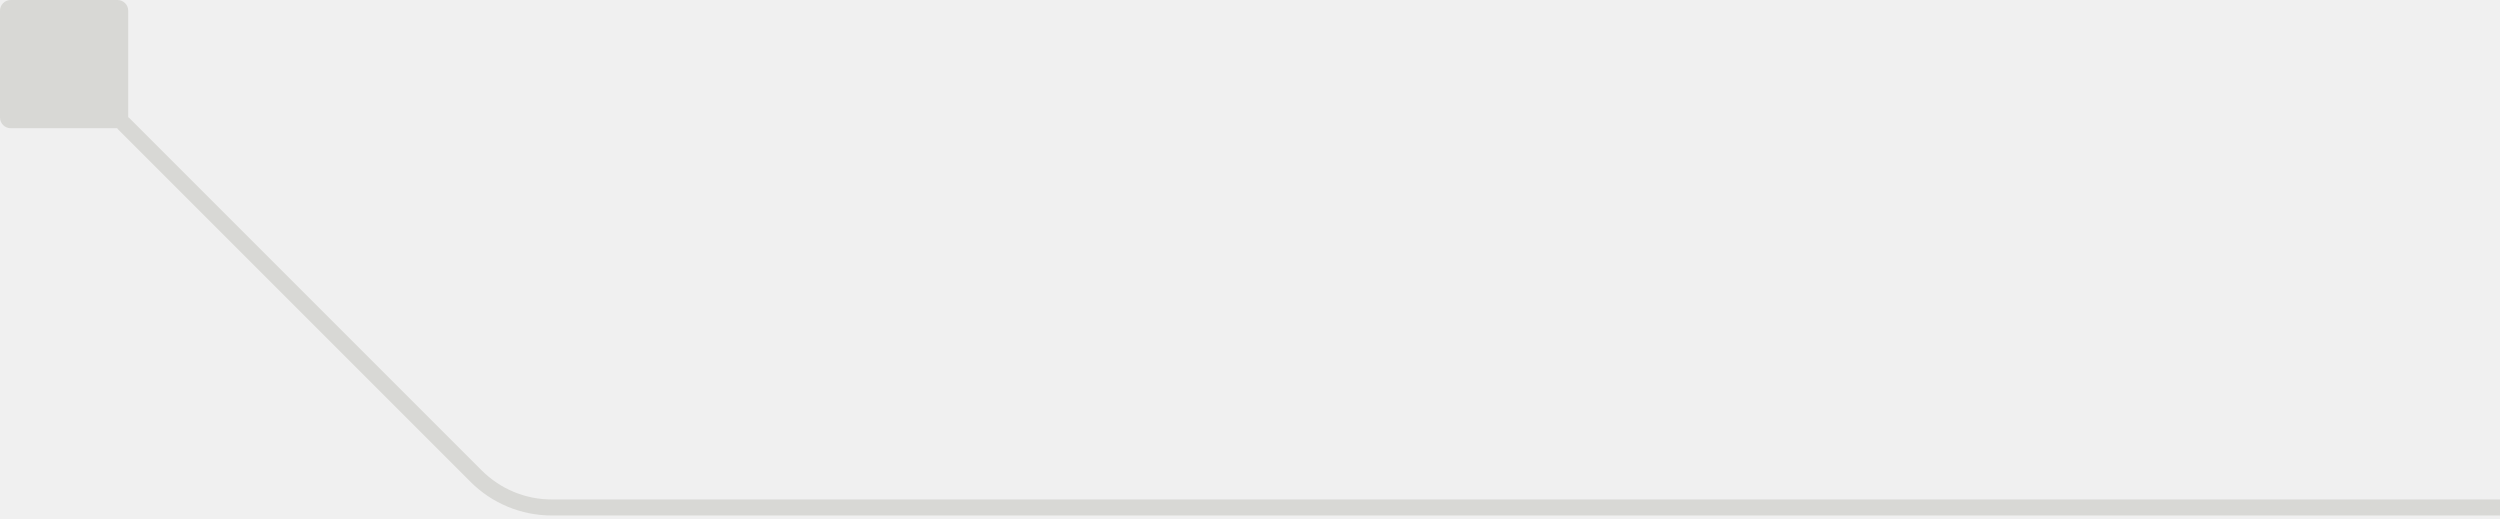
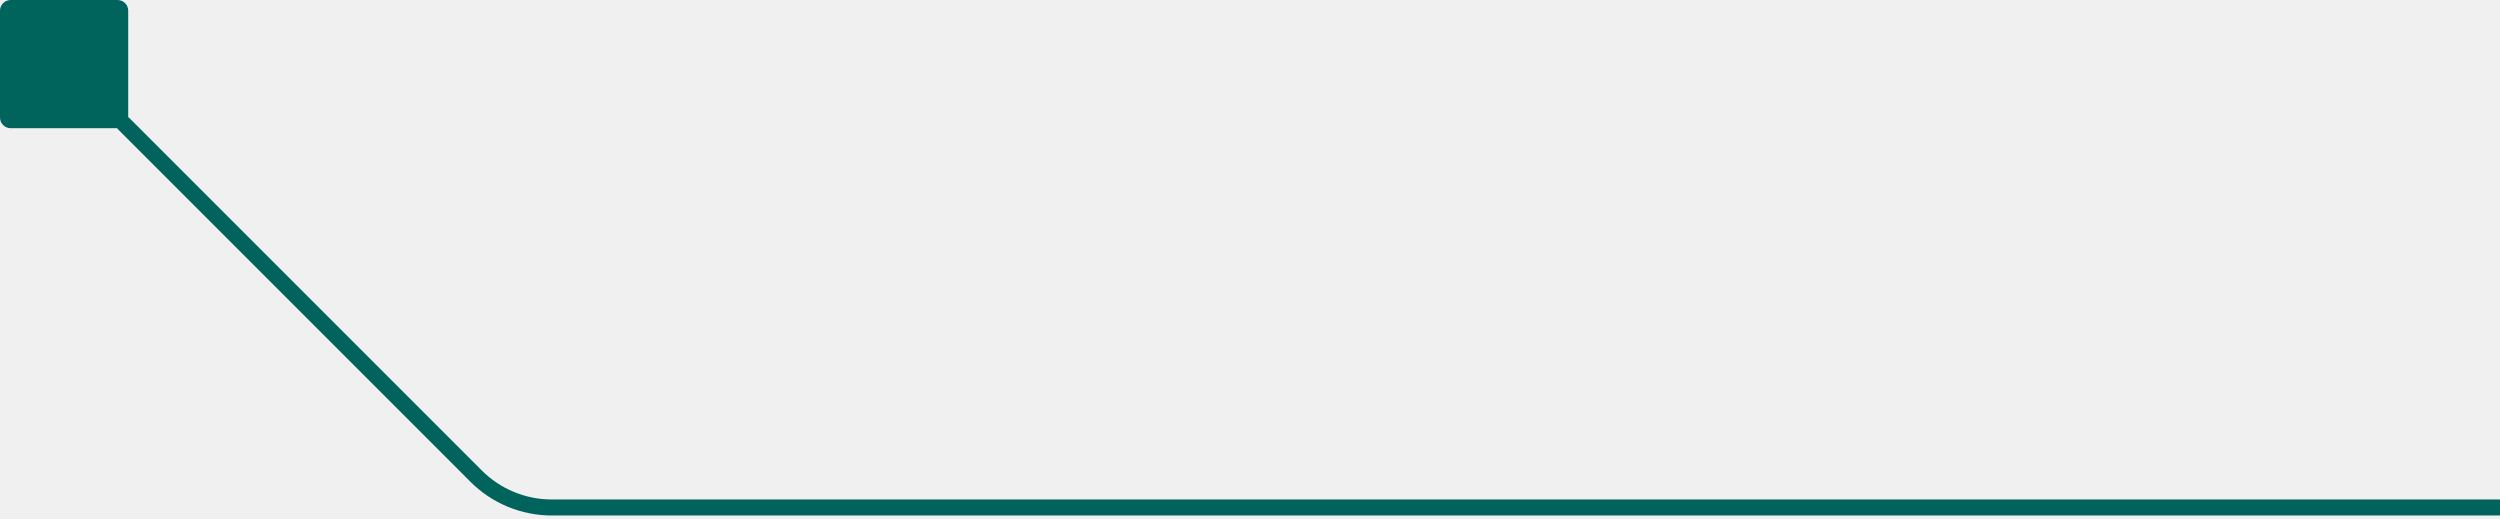
<svg xmlns="http://www.w3.org/2000/svg" width="468" height="97" viewBox="0 0 468 97" fill="none">
  <mask id="path-1-inside-1_2164_2757" fill="white">
    <rect width="24" height="24" rx="2" />
  </mask>
-   <rect width="24" height="24" rx="2" stroke="#d8d8d5" fill="#d8d8d5" stroke-width="6" mask="url(#path-1-inside-1_2164_2757)" />
-   <path d="M23 23L89.142 89.142C92.893 92.893 97.98 95 103.284 95H468" stroke="#d8d8d5" stroke-width="3" />
+   <rect width="24" height="24" rx="2" stroke="#00645d" fill="#00645d" stroke-width="6" mask="url(#path-1-inside-1_2164_2757)" />
+   <path d="M23 23L89.142 89.142C92.893 92.893 97.98 95 103.284 95H468" stroke="#00645d" stroke-width="3" />
</svg>
